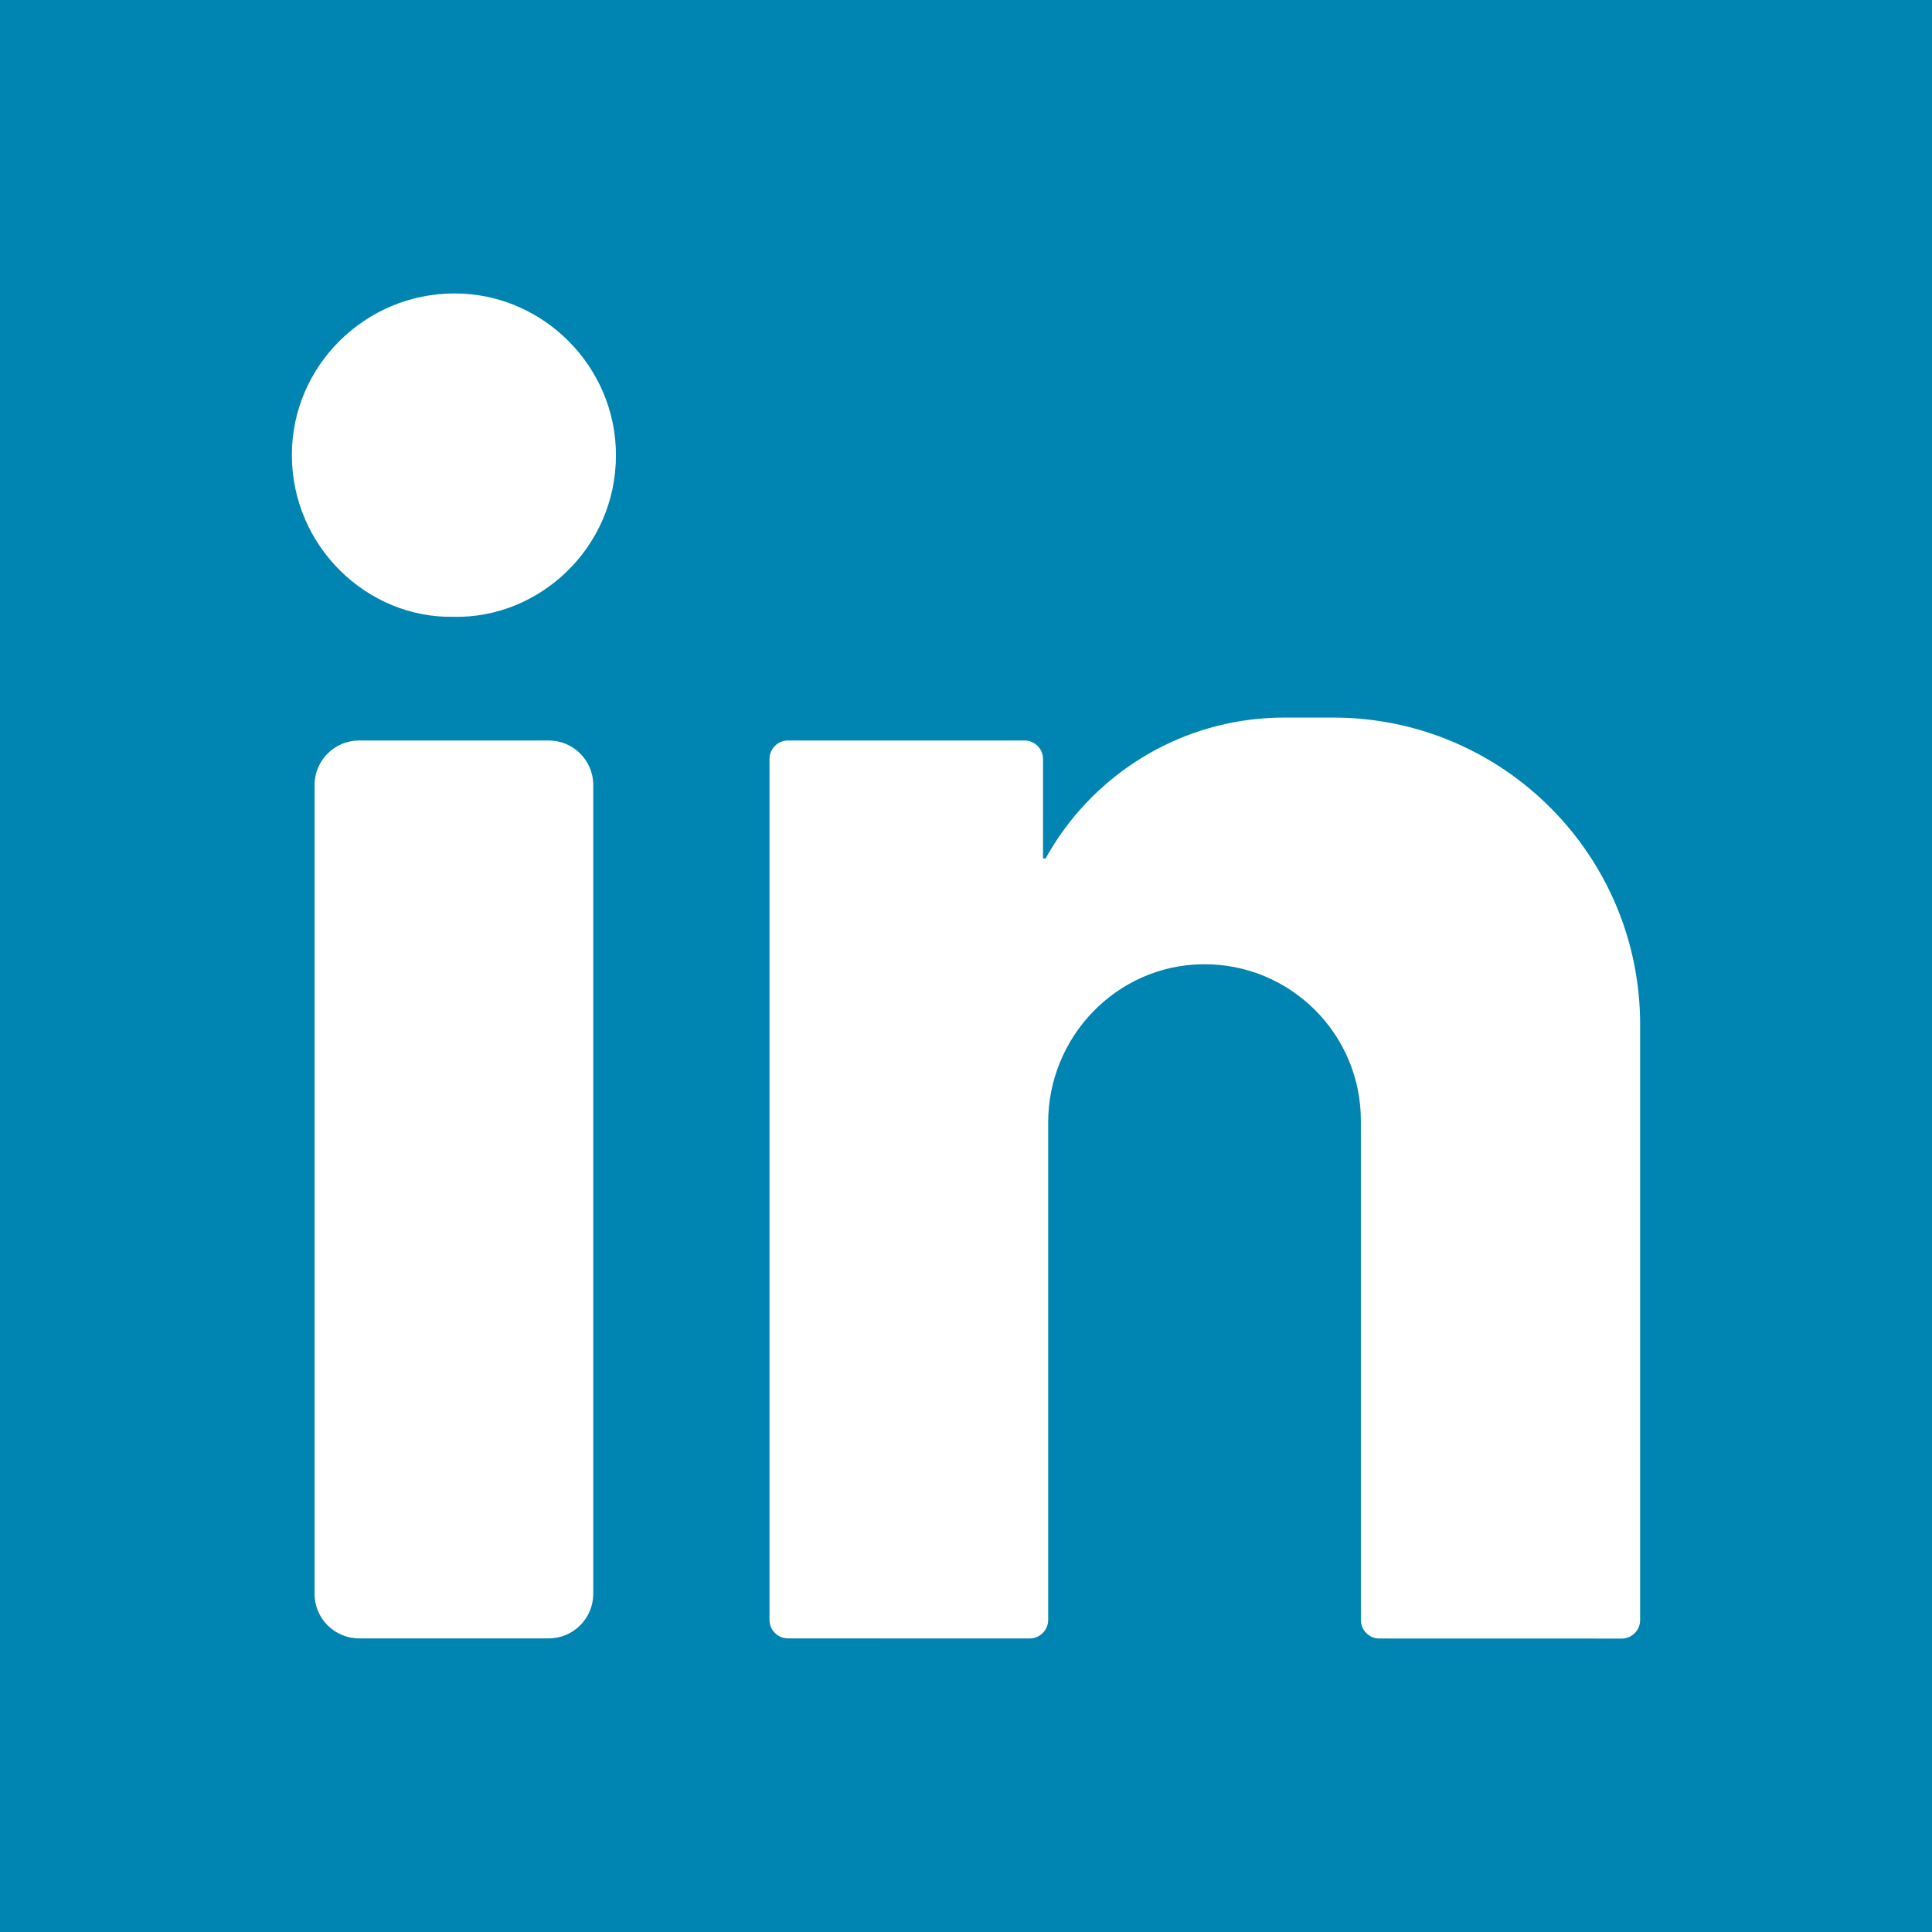
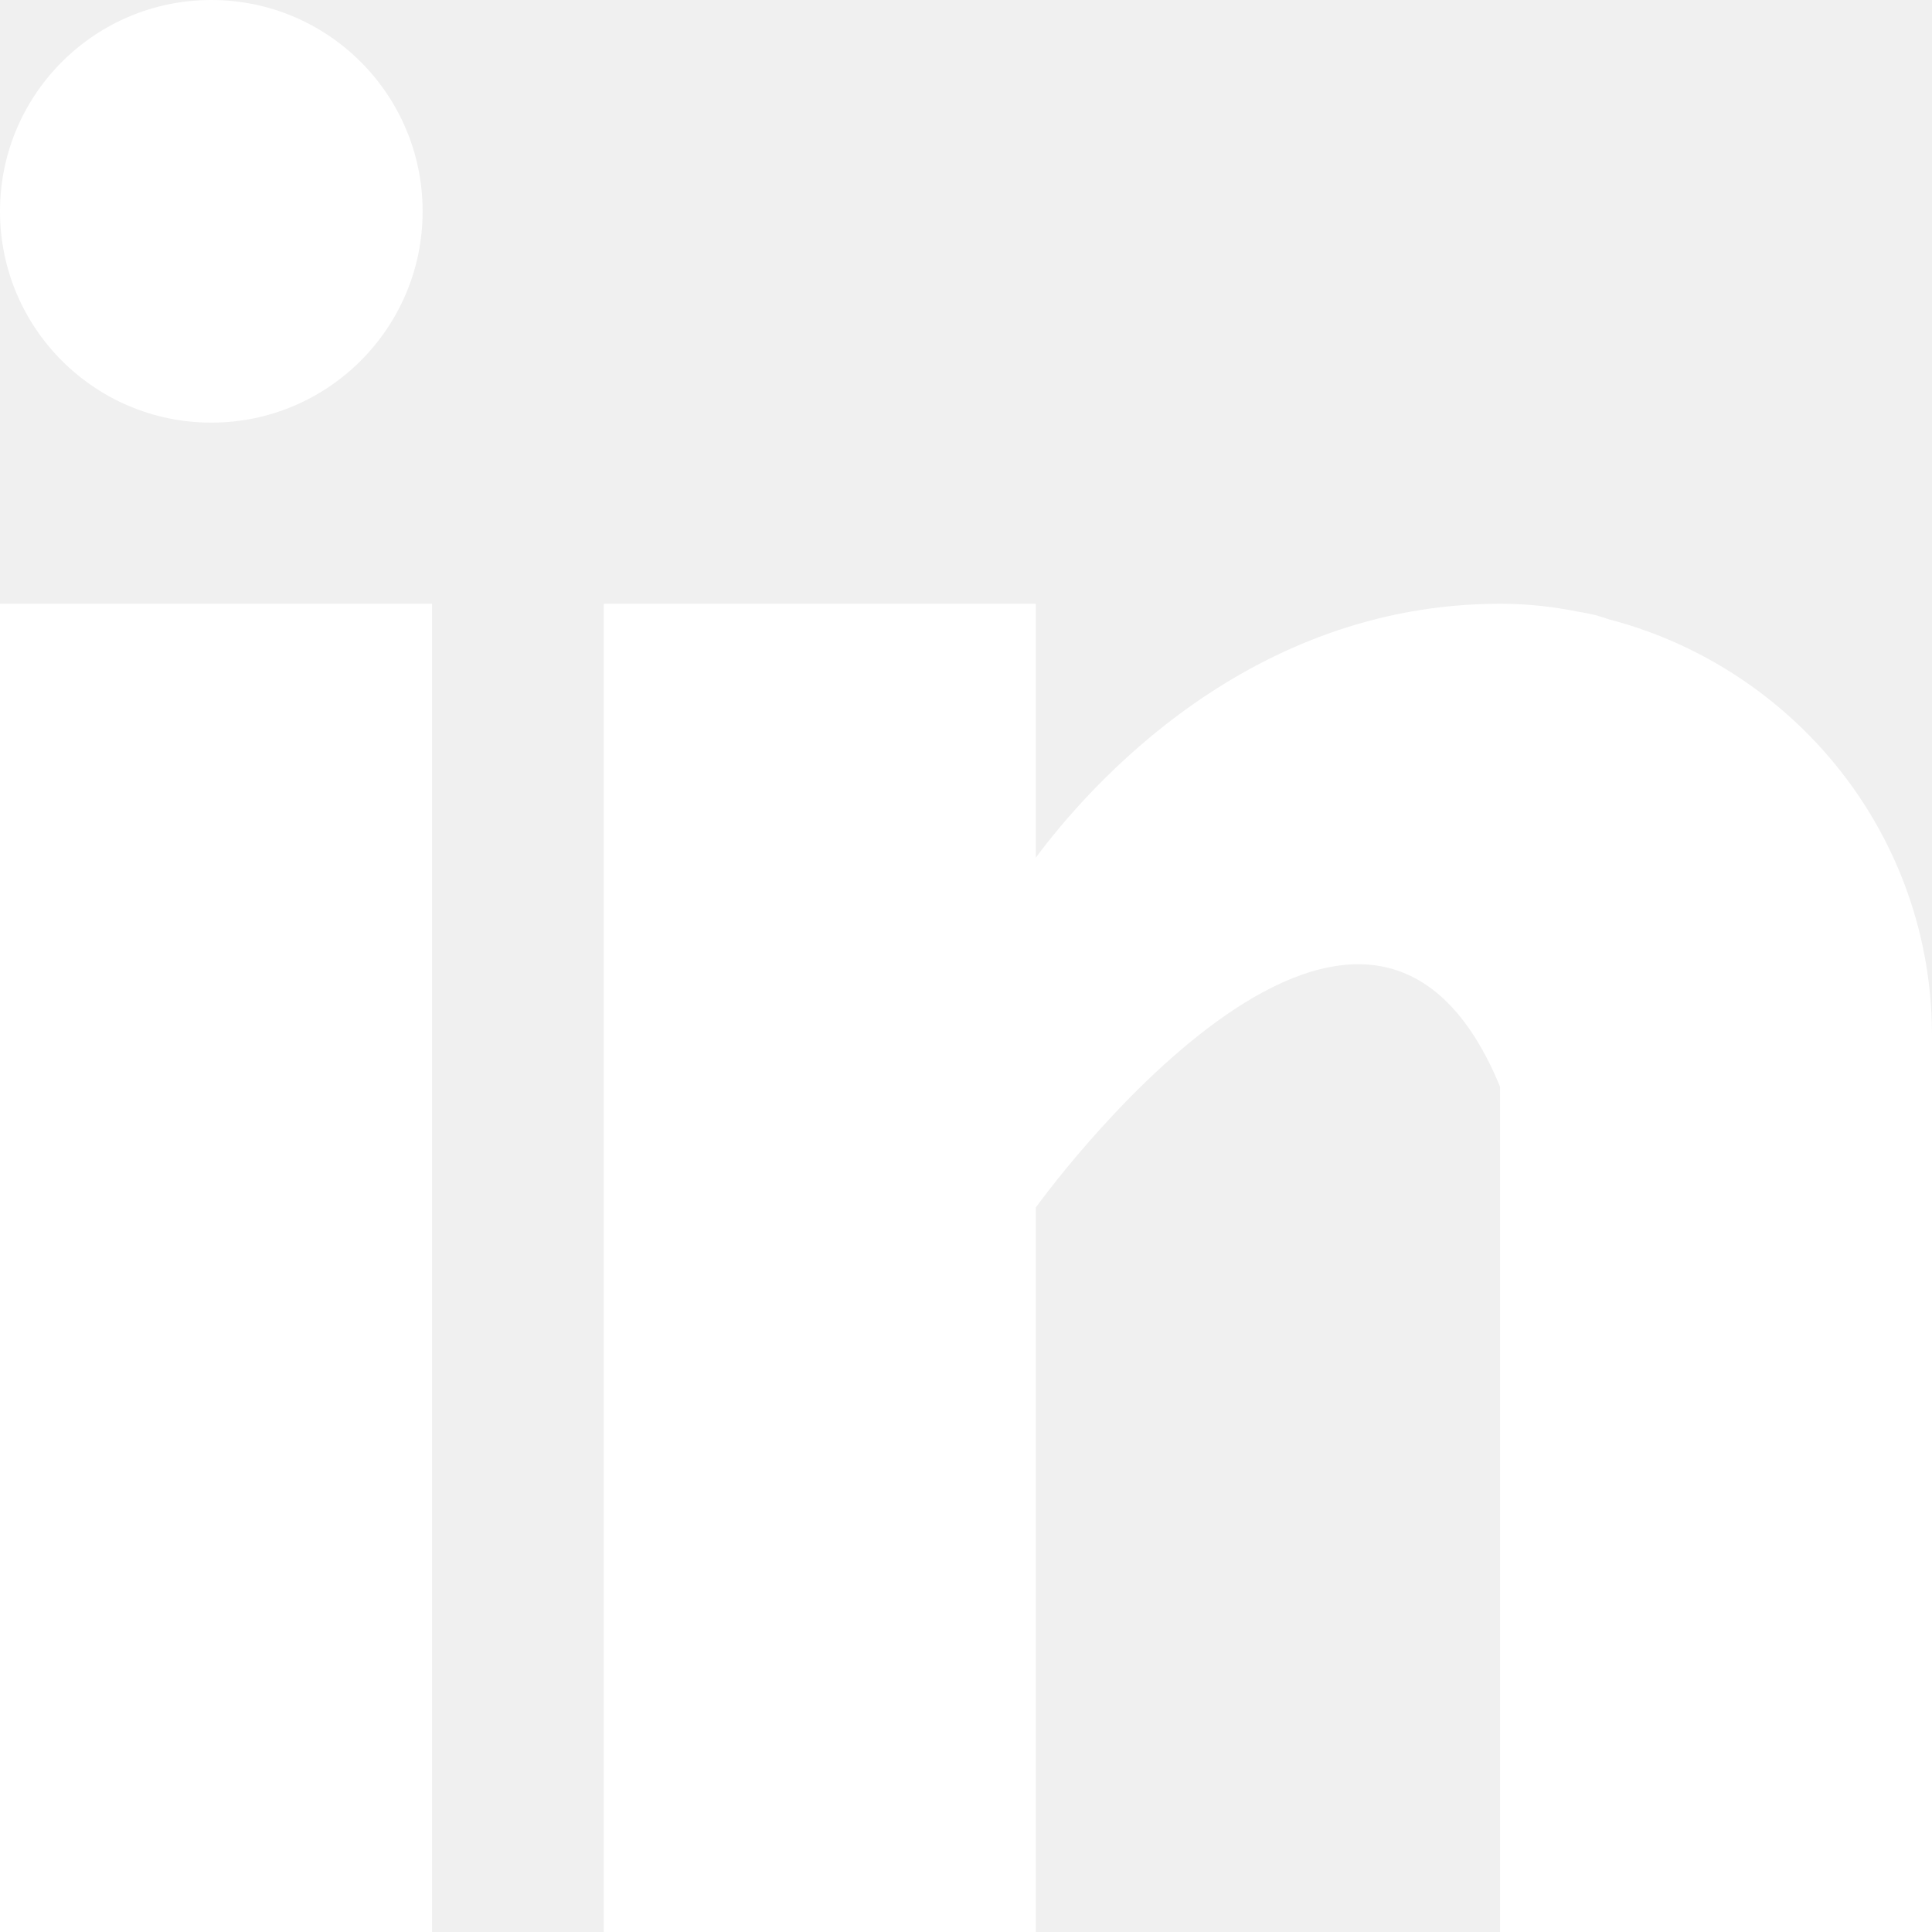
- <svg xmlns="http://www.w3.org/2000/svg" version="1.1" id="Capa_1" x="0px" y="0px" viewBox="0 0 455.731 455.731" style="enable-background:new 0 0 455.731 455.731;" xml:space="preserve">
+ <svg xmlns="http://www.w3.org/2000/svg" version="1.1" width="512" height="512" x="0" y="0" viewBox="0 0 512 512" style="enable-background:new 0 0 512 512" xml:space="preserve" class="">
  <g>
-     <rect x="0" y="0" style="fill:#0084B1;" width="455.731" height="455.731" />
+     <link type="text/css" rel="stylesheet" id="dark-mode-general-link" />
+     <link type="text/css" rel="stylesheet" id="dark-mode-custom-link" />
+     <style type="text/css" id="dark-mode-custom-style" />
    <g>
-       <path style="fill:#FFFFFF;" d="M107.255,69.215c20.873,0.017,38.088,17.257,38.043,38.234c-0.05,21.965-18.278,38.52-38.3,38.043    c-20.308,0.411-38.155-16.551-38.151-38.188C68.847,86.319,86.129,69.199,107.255,69.215z" />
-       <path style="fill:#FFFFFF;" d="M129.431,386.471H84.71c-5.804,0-10.509-4.705-10.509-10.509V185.18    c0-5.804,4.705-10.509,10.509-10.509h44.721c5.804,0,10.509,4.705,10.509,10.509v190.783    C139.939,381.766,135.235,386.471,129.431,386.471z" />
-       <path style="fill:#FFFFFF;" d="M386.884,241.682c0-39.996-32.423-72.42-72.42-72.42h-11.47c-21.882,0-41.214,10.918-52.842,27.606    c-1.268,1.819-2.442,3.708-3.52,5.658c-0.373-0.056-0.594-0.085-0.599-0.075v-23.418c0-2.409-1.953-4.363-4.363-4.363h-55.795    c-2.409,0-4.363,1.953-4.363,4.363V382.11c0,2.409,1.952,4.362,4.361,4.363l57.011,0.014c2.41,0.001,4.364-1.953,4.364-4.363    V264.801c0-20.28,16.175-37.119,36.454-37.348c10.352-0.117,19.737,4.031,26.501,10.799c6.675,6.671,10.802,15.895,10.802,26.079    v117.808c0,2.409,1.953,4.362,4.361,4.363l57.152,0.014c2.41,0.001,4.364-1.953,4.364-4.363V241.682z" />
+       <g>
+         <rect y="160" width="114.496" height="352" fill="#ffffff" data-original="#000000" style="" />
+       </g>
    </g>
+     <g>
+       <g>
+         <path d="M426.368,164.128c-1.216-0.384-2.368-0.8-3.648-1.152c-1.536-0.352-3.072-0.64-4.64-0.896    c-6.08-1.216-12.736-2.08-20.544-2.08c-66.752,0-109.088,48.544-123.04,67.296V160H160v352h114.496V320    c0,0,86.528-120.512,123.04-32c0,79.008,0,224,0,224H512V274.464C512,221.28,475.552,176.96,426.368,164.128z" fill="#ffffff" data-original="#000000" style="" />
+       </g>
+     </g>
+     <g>
+       <g>
+         <circle cx="56" cy="56" r="56" fill="#ffffff" data-original="#000000" style="" />
+       </g>
+     </g>
+     <g>
+ </g>
+     <g>
+ </g>
+     <g>
+ </g>
+     <g>
+ </g>
+     <g>
+ </g>
+     <g>
+ </g>
+     <g>
+ </g>
+     <g>
+ </g>
+     <g>
+ </g>
+     <g>
+ </g>
+     <g>
+ </g>
+     <g>
+ </g>
+     <g>
+ </g>
+     <g>
+ </g>
+     <g>
+ </g>
  </g>
-   <g>
- </g>
-   <g>
- </g>
-   <g>
- </g>
-   <g>
- </g>
-   <g>
- </g>
-   <g>
- </g>
-   <g>
- </g>
-   <g>
- </g>
-   <g>
- </g>
-   <g>
- </g>
-   <g>
- </g>
-   <g>
- </g>
-   <g>
- </g>
-   <g>
- </g>
-   <g>
- </g>
</svg>
